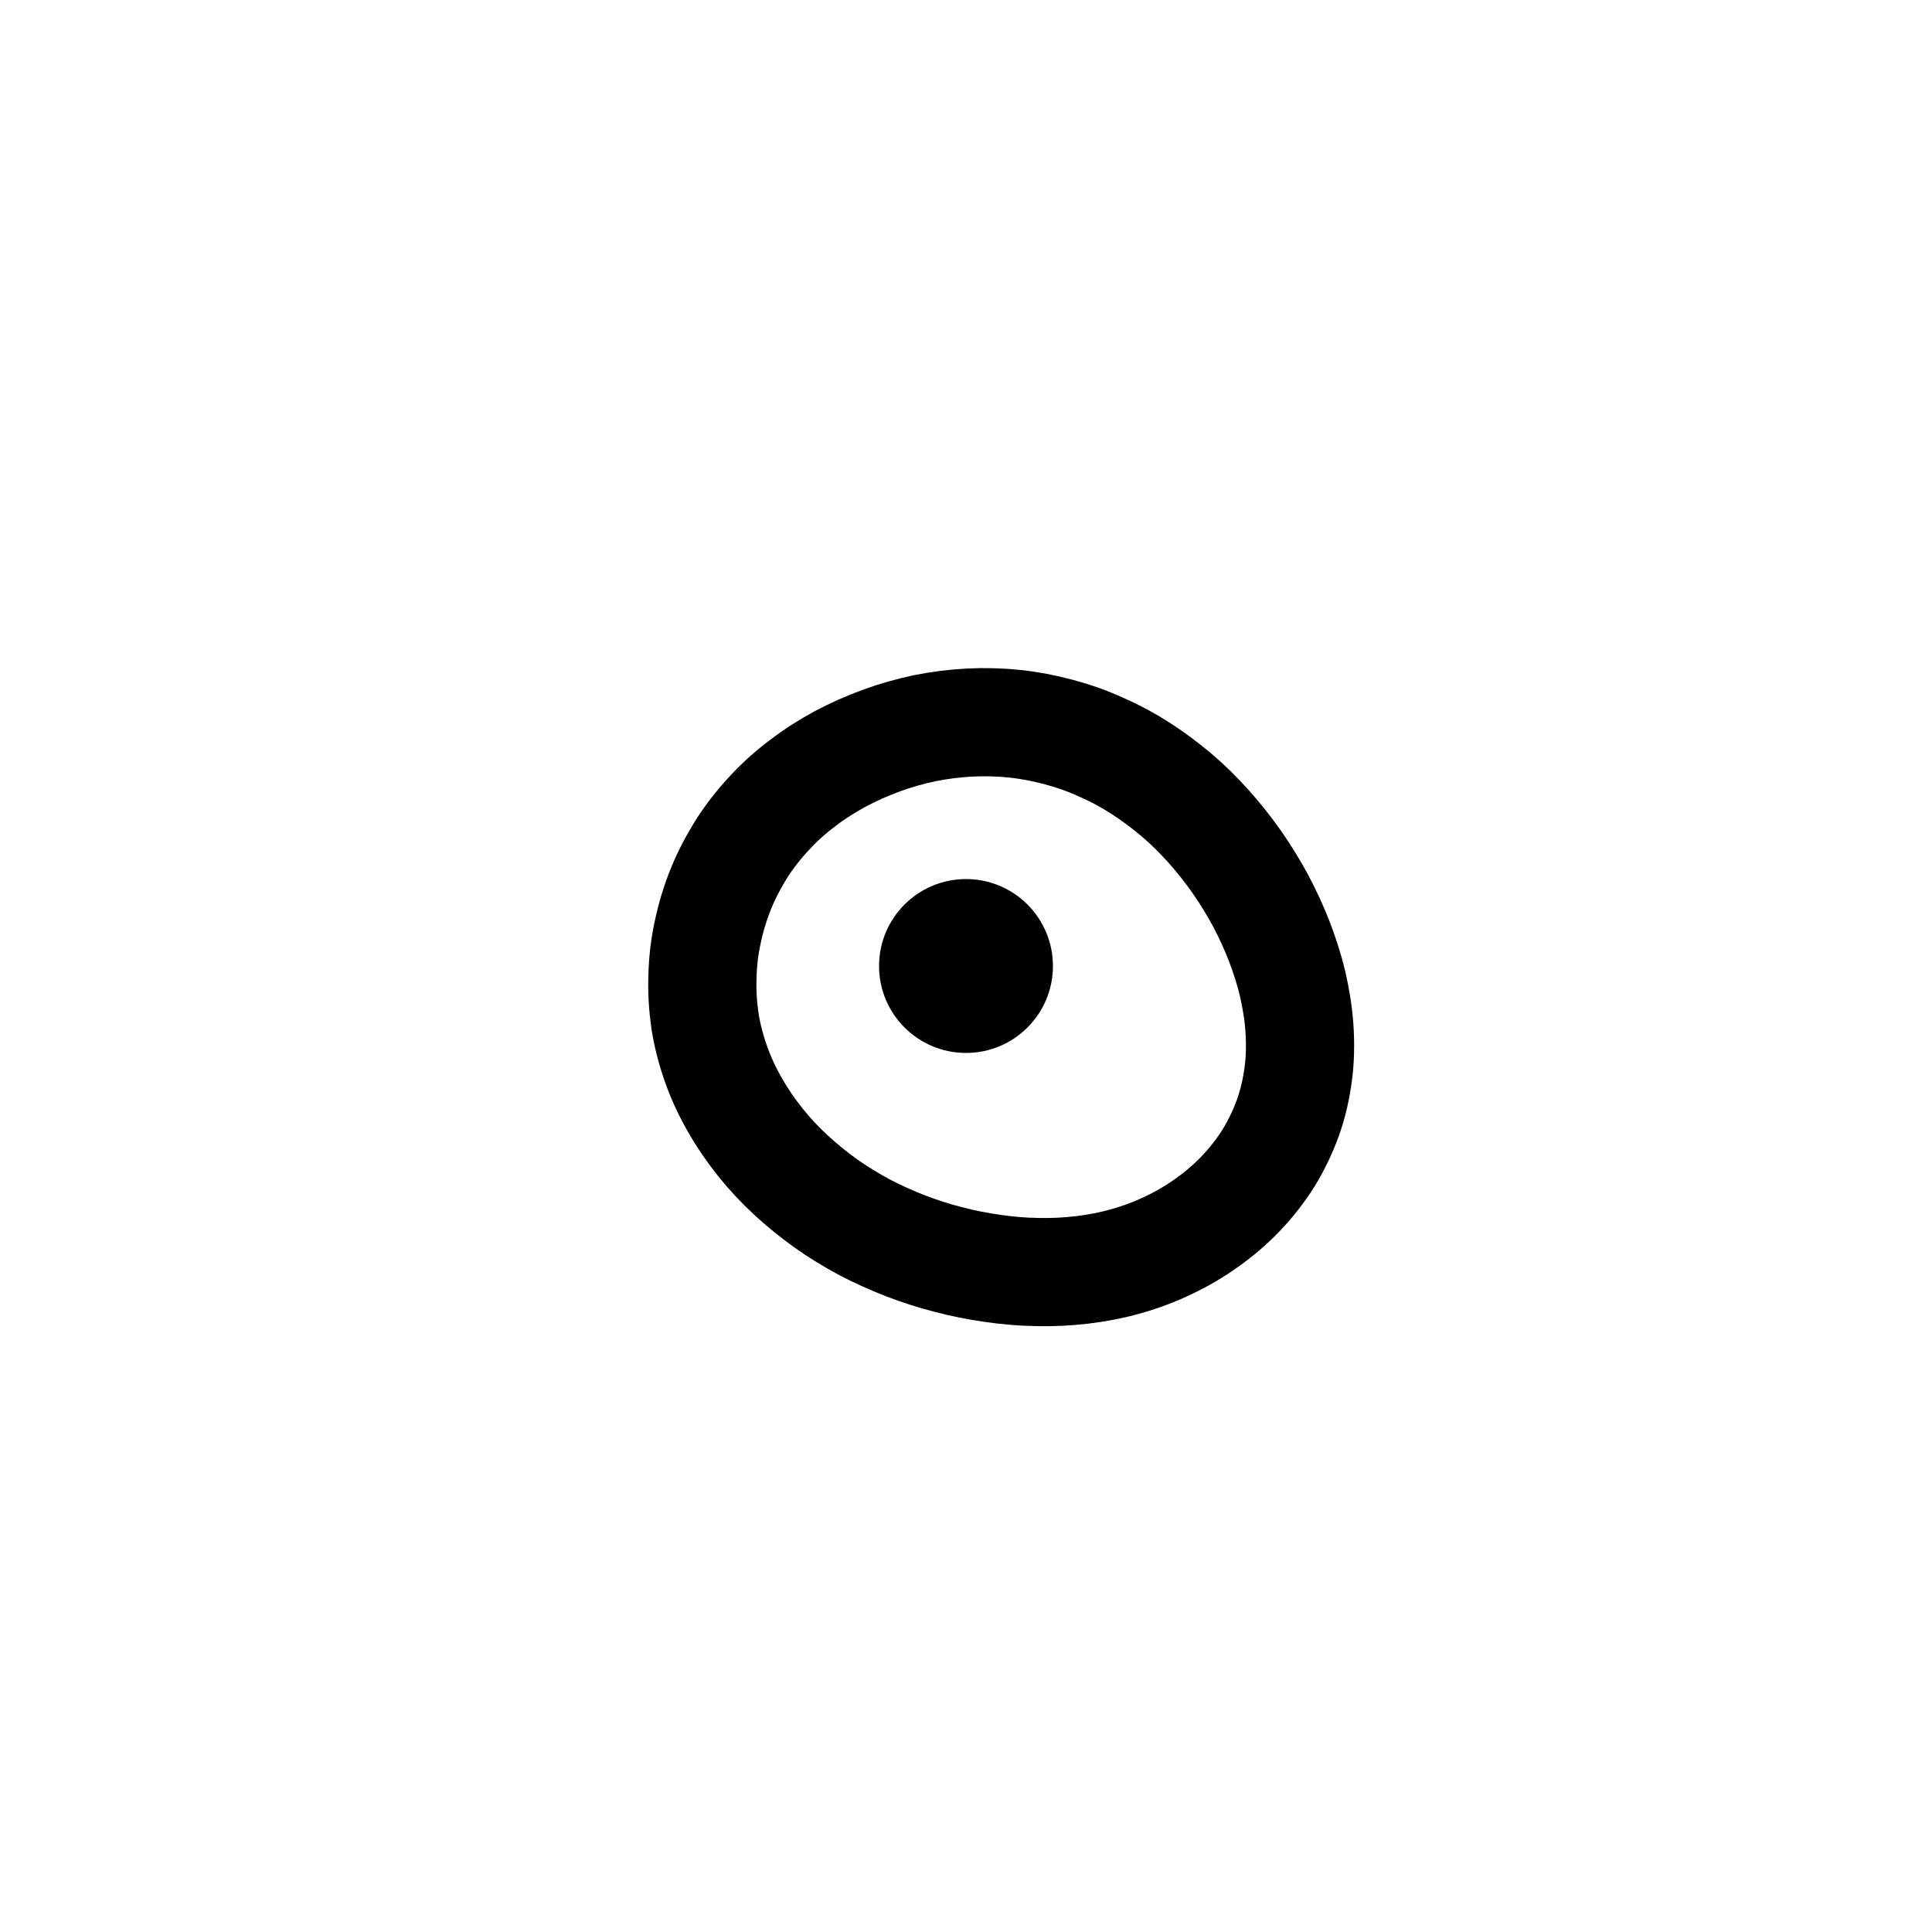
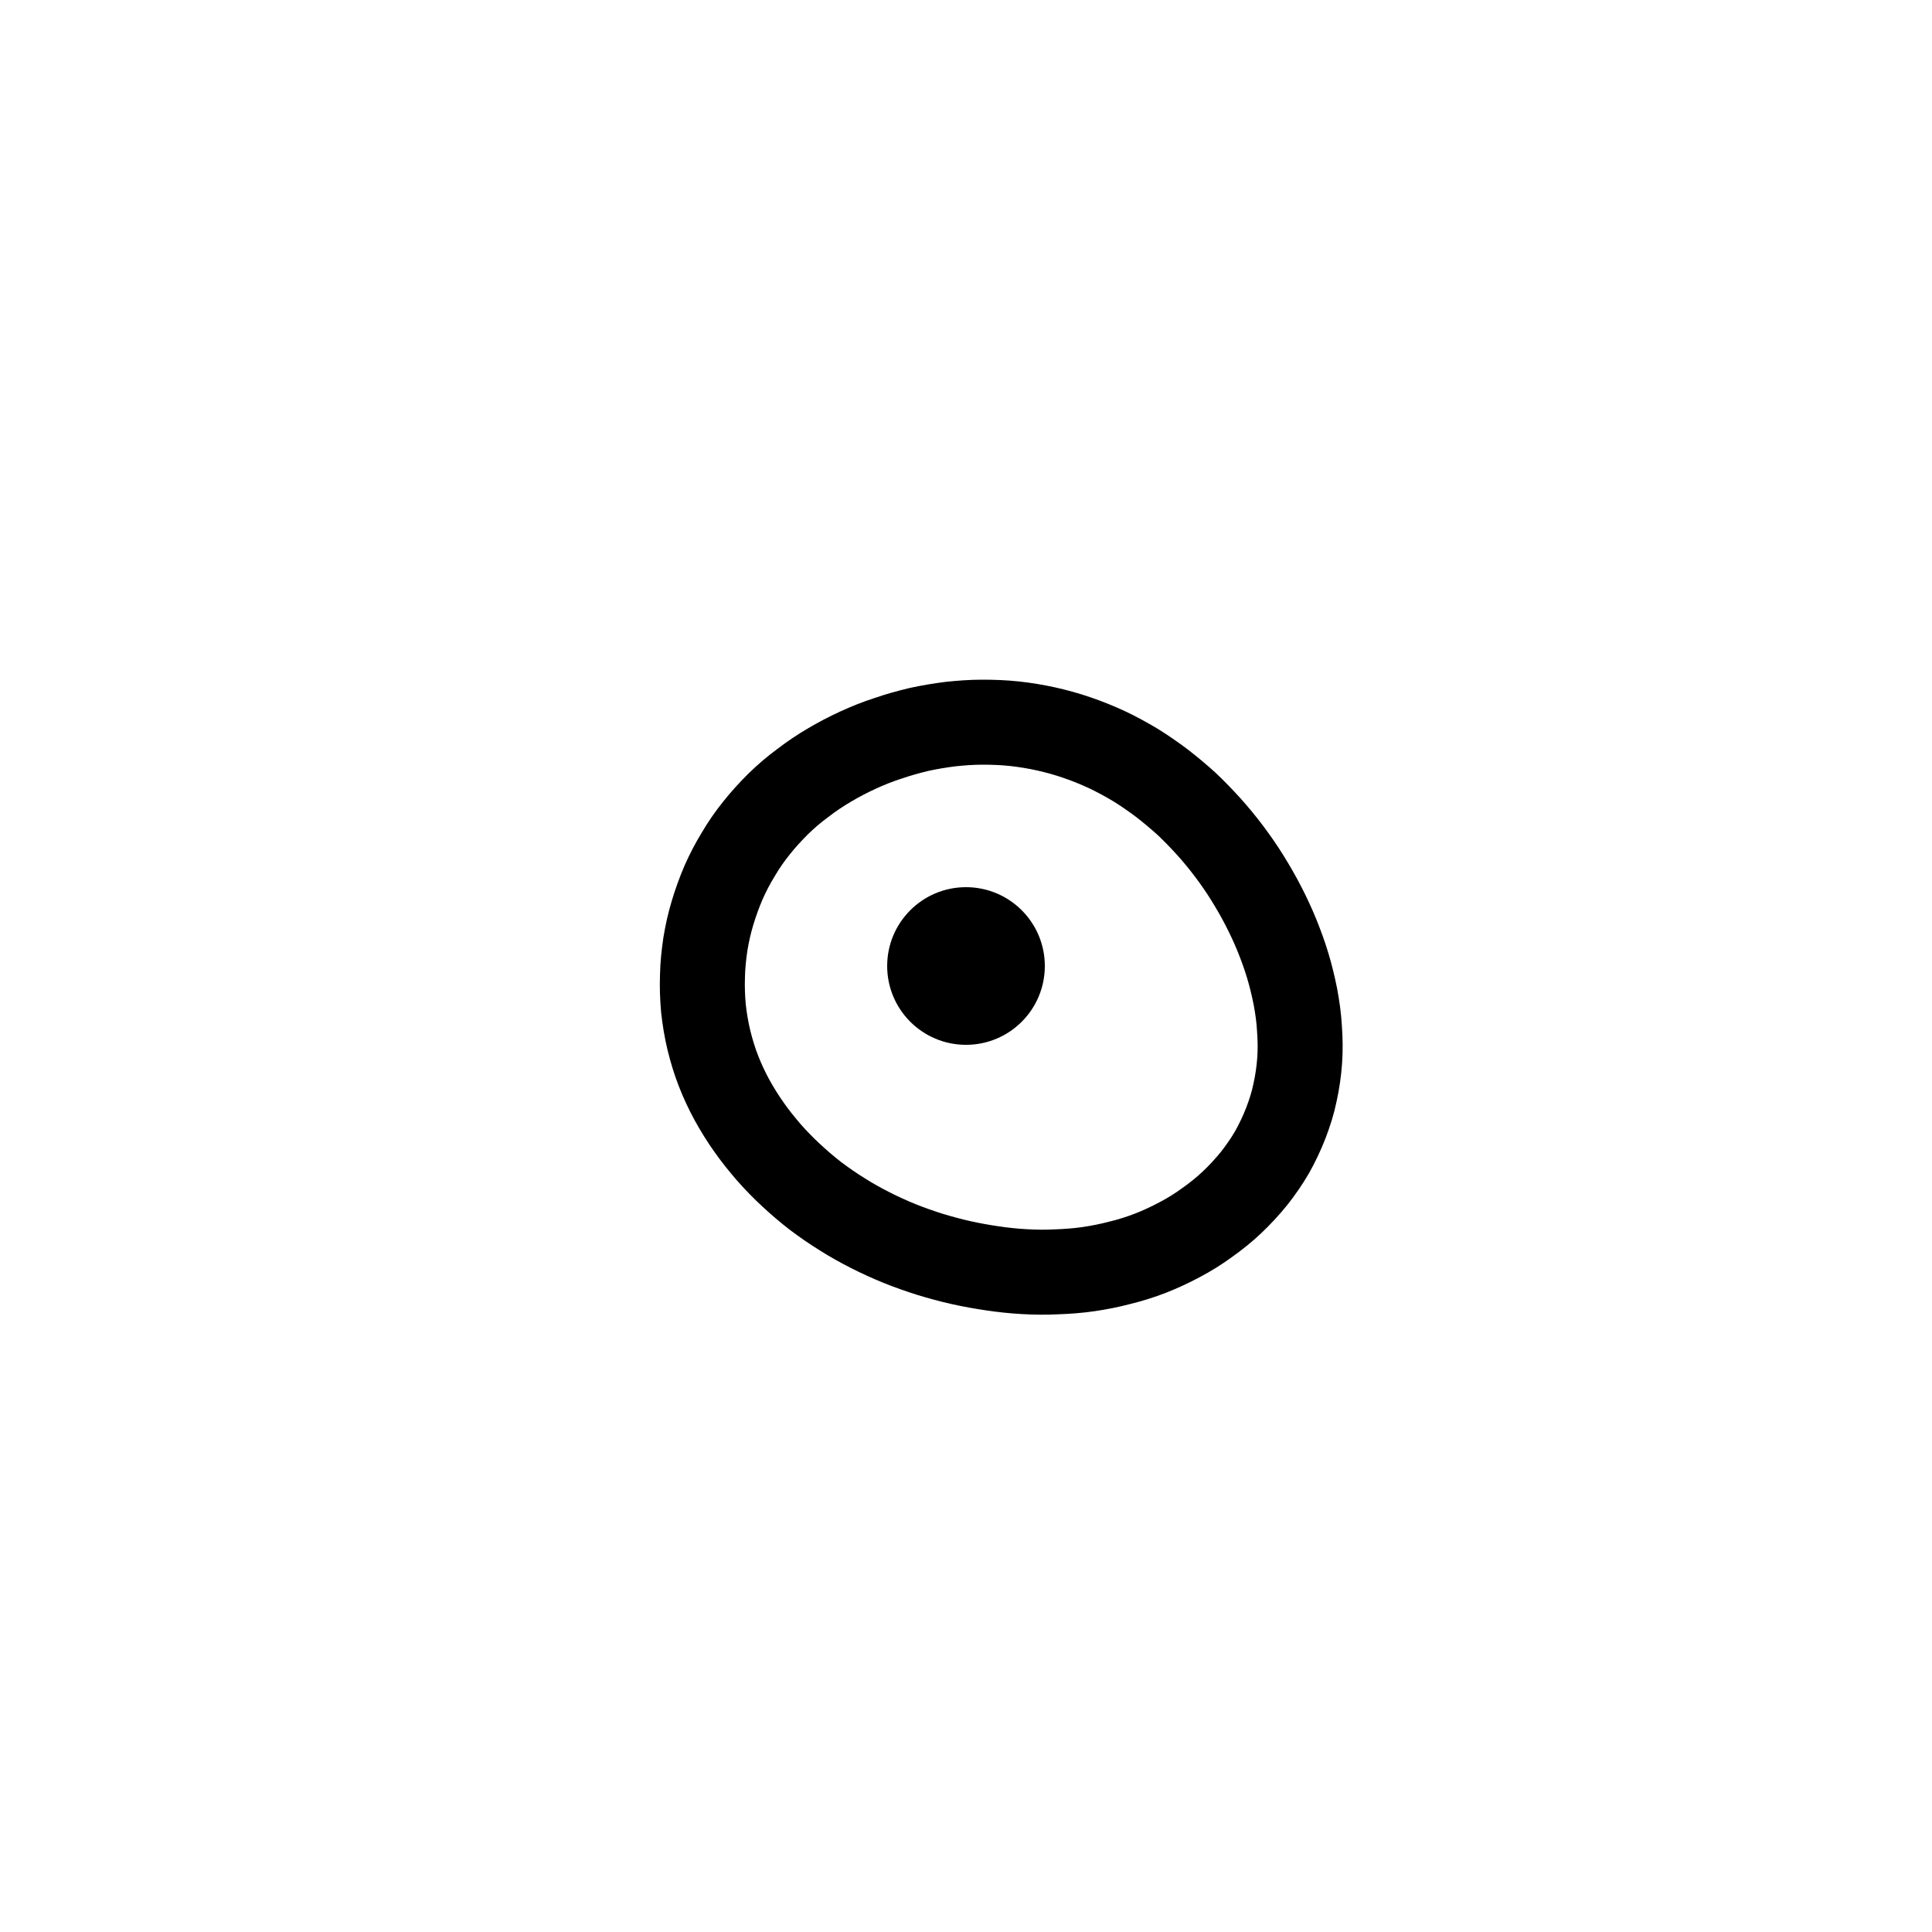
- <svg xmlns="http://www.w3.org/2000/svg" viewBox="0 0 100 100" width="100" height="100" fill="none" stroke="currentColor" stroke-width="5.6" stroke-linejoin="round" stroke-linecap="round">
-   <path d="M51.37 65.65C52.13 65.76 52.91 65.83 53.69 65.84C54.46 65.86 55.24 65.82 56.01 65.73C56.78 65.64 57.55 65.49 58.29 65.28C59.04 65.07 59.78 64.79 60.47 64.46C61.17 64.13 61.85 63.73 62.48 63.28C63.11 62.83 63.71 62.32 64.24 61.76C64.77 61.2 65.26 60.58 65.67 59.92C66.07 59.27 66.41 58.55 66.67 57.83C66.93 57.1 67.1 56.33 67.2 55.56C67.3 54.8 67.31 54.01 67.26 53.24C67.21 52.47 67.08 51.69 66.91 50.94C66.73 50.18 66.49 49.44 66.21 48.71C65.93 47.99 65.6 47.28 65.24 46.6C64.87 45.92 64.46 45.25 64.02 44.62C63.57 43.98 63.09 43.37 62.57 42.79C62.05 42.21 61.5 41.66 60.91 41.16C60.32 40.66 59.69 40.19 59.04 39.77C58.39 39.35 57.7 38.98 56.99 38.67C56.29 38.35 55.55 38.09 54.8 37.89C54.05 37.69 53.28 37.54 52.51 37.46C51.74 37.38 50.96 37.36 50.18 37.4C49.41 37.44 48.63 37.54 47.87 37.69C47.12 37.85 46.36 38.06 45.63 38.33C44.91 38.59 44.19 38.91 43.51 39.27C42.83 39.64 42.16 40.06 41.55 40.53C40.93 40.99 40.34 41.52 39.82 42.09C39.29 42.65 38.81 43.27 38.39 43.92C37.98 44.58 37.61 45.27 37.32 45.99C37.03 46.7 36.8 47.46 36.64 48.21C36.47 48.97 36.38 49.75 36.36 50.52C36.33 51.3 36.38 52.08 36.49 52.85C36.61 53.61 36.81 54.37 37.07 55.1C37.33 55.83 37.66 56.54 38.05 57.21C38.43 57.88 38.88 58.53 39.36 59.13C39.85 59.74 40.38 60.31 40.95 60.83C41.52 61.36 42.13 61.85 42.76 62.3C43.39 62.75 44.06 63.15 44.74 63.52C45.43 63.88 46.14 64.2 46.86 64.48C47.59 64.76 48.33 65 49.08 65.19C49.83 65.39 50.6 65.54 51.37 65.65Z" />
-   <circle cx="50.0" cy="50.0" r="4.5" fill="currentColor" stroke="none" />
+ <svg xmlns="http://www.w3.org/2000/svg" viewBox="0 0 100 100" width="100" height="100" fill="none" stroke="currentColor" stroke-width="4.4" stroke-linejoin="round" stroke-linecap="round">
+   <path d="M51.37 65.65C51.91 65.73 52.47 65.79 53.02 65.82C53.57 65.85 54.13 65.86 54.68 65.83C55.24 65.81 55.79 65.77 56.34 65.69C56.89 65.61 57.44 65.5 57.97 65.36C58.51 65.23 59.04 65.06 59.56 64.86C60.07 64.66 60.58 64.42 61.07 64.16C61.56 63.9 62.03 63.61 62.48 63.28C62.93 62.96 63.37 62.61 63.77 62.23C64.17 61.85 64.55 61.44 64.9 61.01C65.24 60.58 65.56 60.12 65.84 59.64C66.11 59.16 66.35 58.65 66.55 58.14C66.75 57.62 66.92 57.09 67.03 56.55C67.15 56.01 67.23 55.45 67.27 54.9C67.31 54.35 67.3 53.79 67.26 53.24C67.23 52.68 67.15 52.13 67.05 51.59C66.94 51.04 66.81 50.5 66.65 49.97C66.49 49.44 66.3 48.92 66.09 48.4C65.88 47.89 65.65 47.39 65.39 46.89C65.14 46.4 64.86 45.92 64.57 45.45C64.28 44.98 63.96 44.52 63.63 44.08C63.29 43.63 62.94 43.2 62.57 42.79C62.2 42.38 61.81 41.98 61.41 41.6C61 41.23 60.57 40.87 60.13 40.53C59.69 40.2 59.23 39.88 58.76 39.59C58.29 39.31 57.8 39.04 57.29 38.8C56.79 38.57 56.28 38.36 55.75 38.18C55.23 38 54.69 37.85 54.15 37.73C53.61 37.61 53.06 37.52 52.51 37.46C51.96 37.4 51.4 37.38 50.85 37.38C50.3 37.38 49.74 37.42 49.19 37.48C48.64 37.55 48.09 37.64 47.55 37.76C47.01 37.89 46.47 38.04 45.95 38.22C45.42 38.39 44.9 38.6 44.4 38.83C43.9 39.06 43.4 39.32 42.93 39.6C42.45 39.88 41.99 40.19 41.55 40.53C41.1 40.86 40.68 41.22 40.28 41.61C39.89 42 39.51 42.41 39.17 42.84C38.82 43.27 38.5 43.73 38.22 44.21C37.93 44.68 37.67 45.18 37.45 45.68C37.23 46.19 37.04 46.72 36.88 47.25C36.72 47.78 36.6 48.32 36.51 48.87C36.43 49.41 36.37 49.97 36.36 50.52C36.34 51.08 36.36 51.64 36.41 52.19C36.47 52.74 36.56 53.29 36.69 53.83C36.82 54.36 36.98 54.9 37.18 55.41C37.38 55.93 37.62 56.44 37.88 56.92C38.15 57.41 38.44 57.88 38.76 58.33C39.08 58.79 39.43 59.22 39.79 59.64C40.16 60.06 40.55 60.46 40.95 60.83C41.36 61.21 41.78 61.57 42.22 61.91C42.66 62.24 43.12 62.56 43.59 62.85C44.06 63.15 44.55 63.42 45.04 63.67C45.53 63.92 46.04 64.15 46.55 64.36C47.07 64.57 47.59 64.75 48.12 64.92C48.65 65.08 49.19 65.23 49.73 65.35C50.27 65.47 50.82 65.57 51.37 65.65Z" />
+   <circle cx="50.0" cy="50.0" r="4.08" fill="currentColor" stroke="none" />
</svg>
